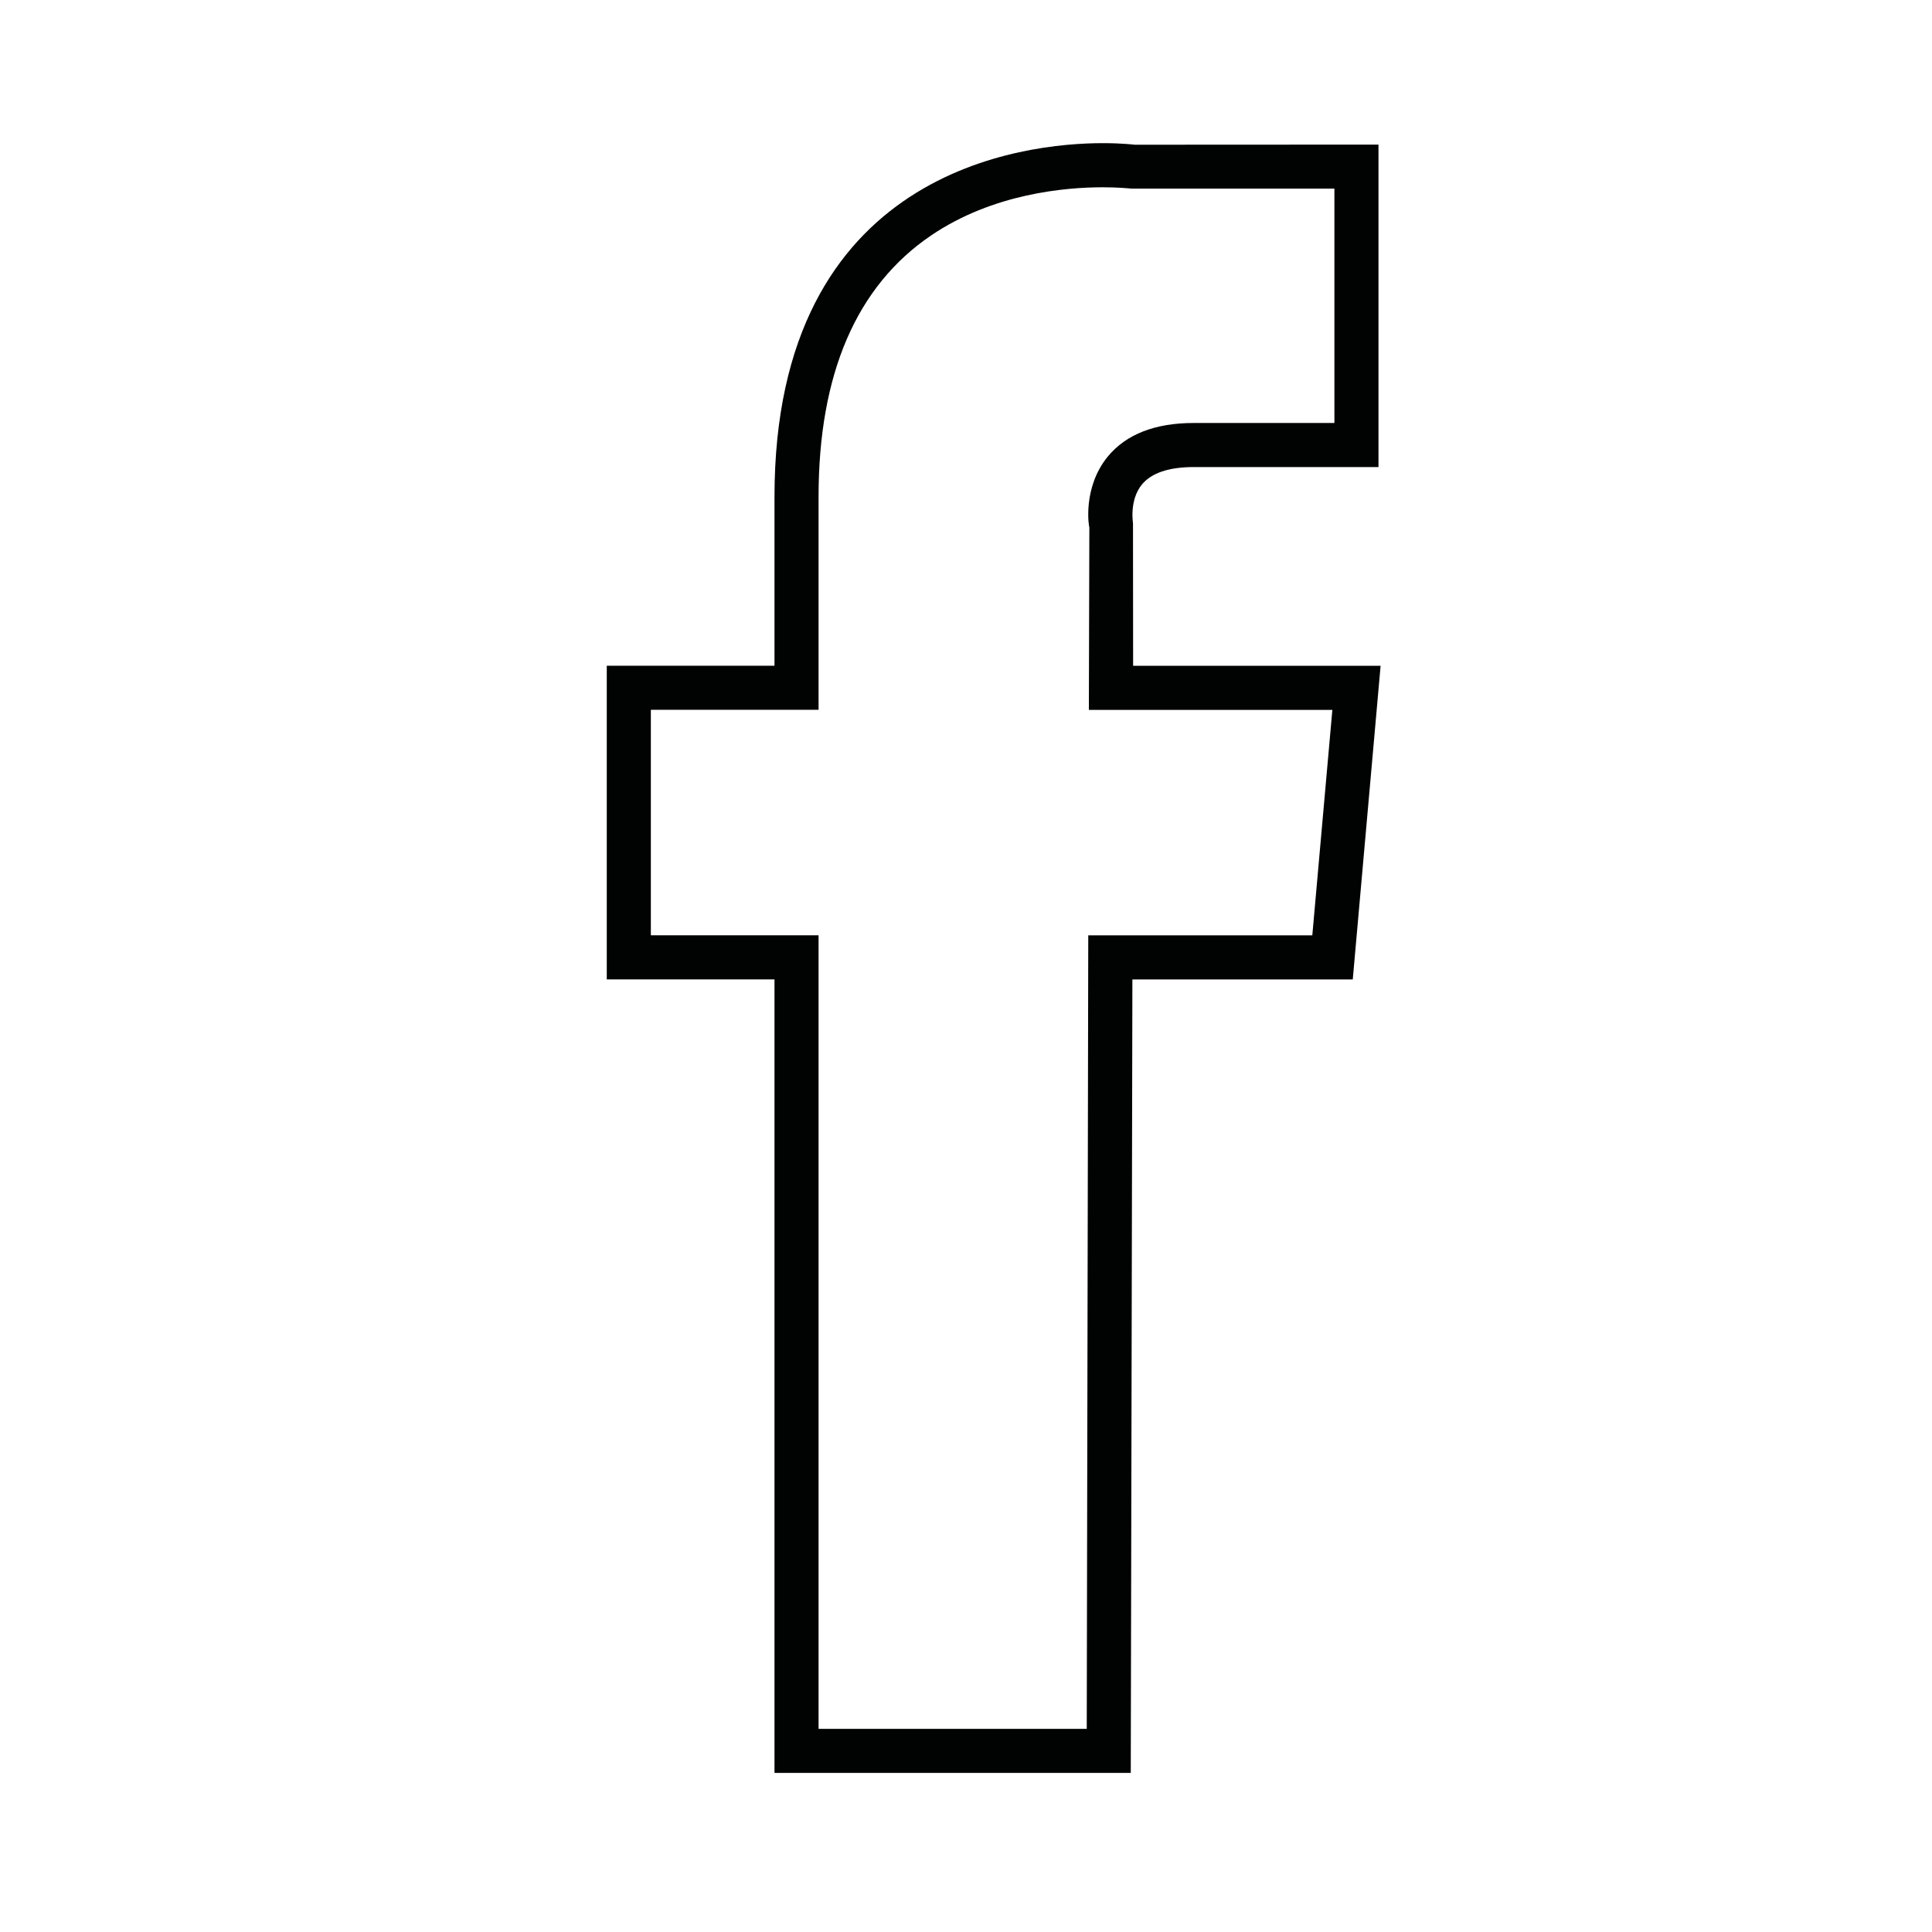
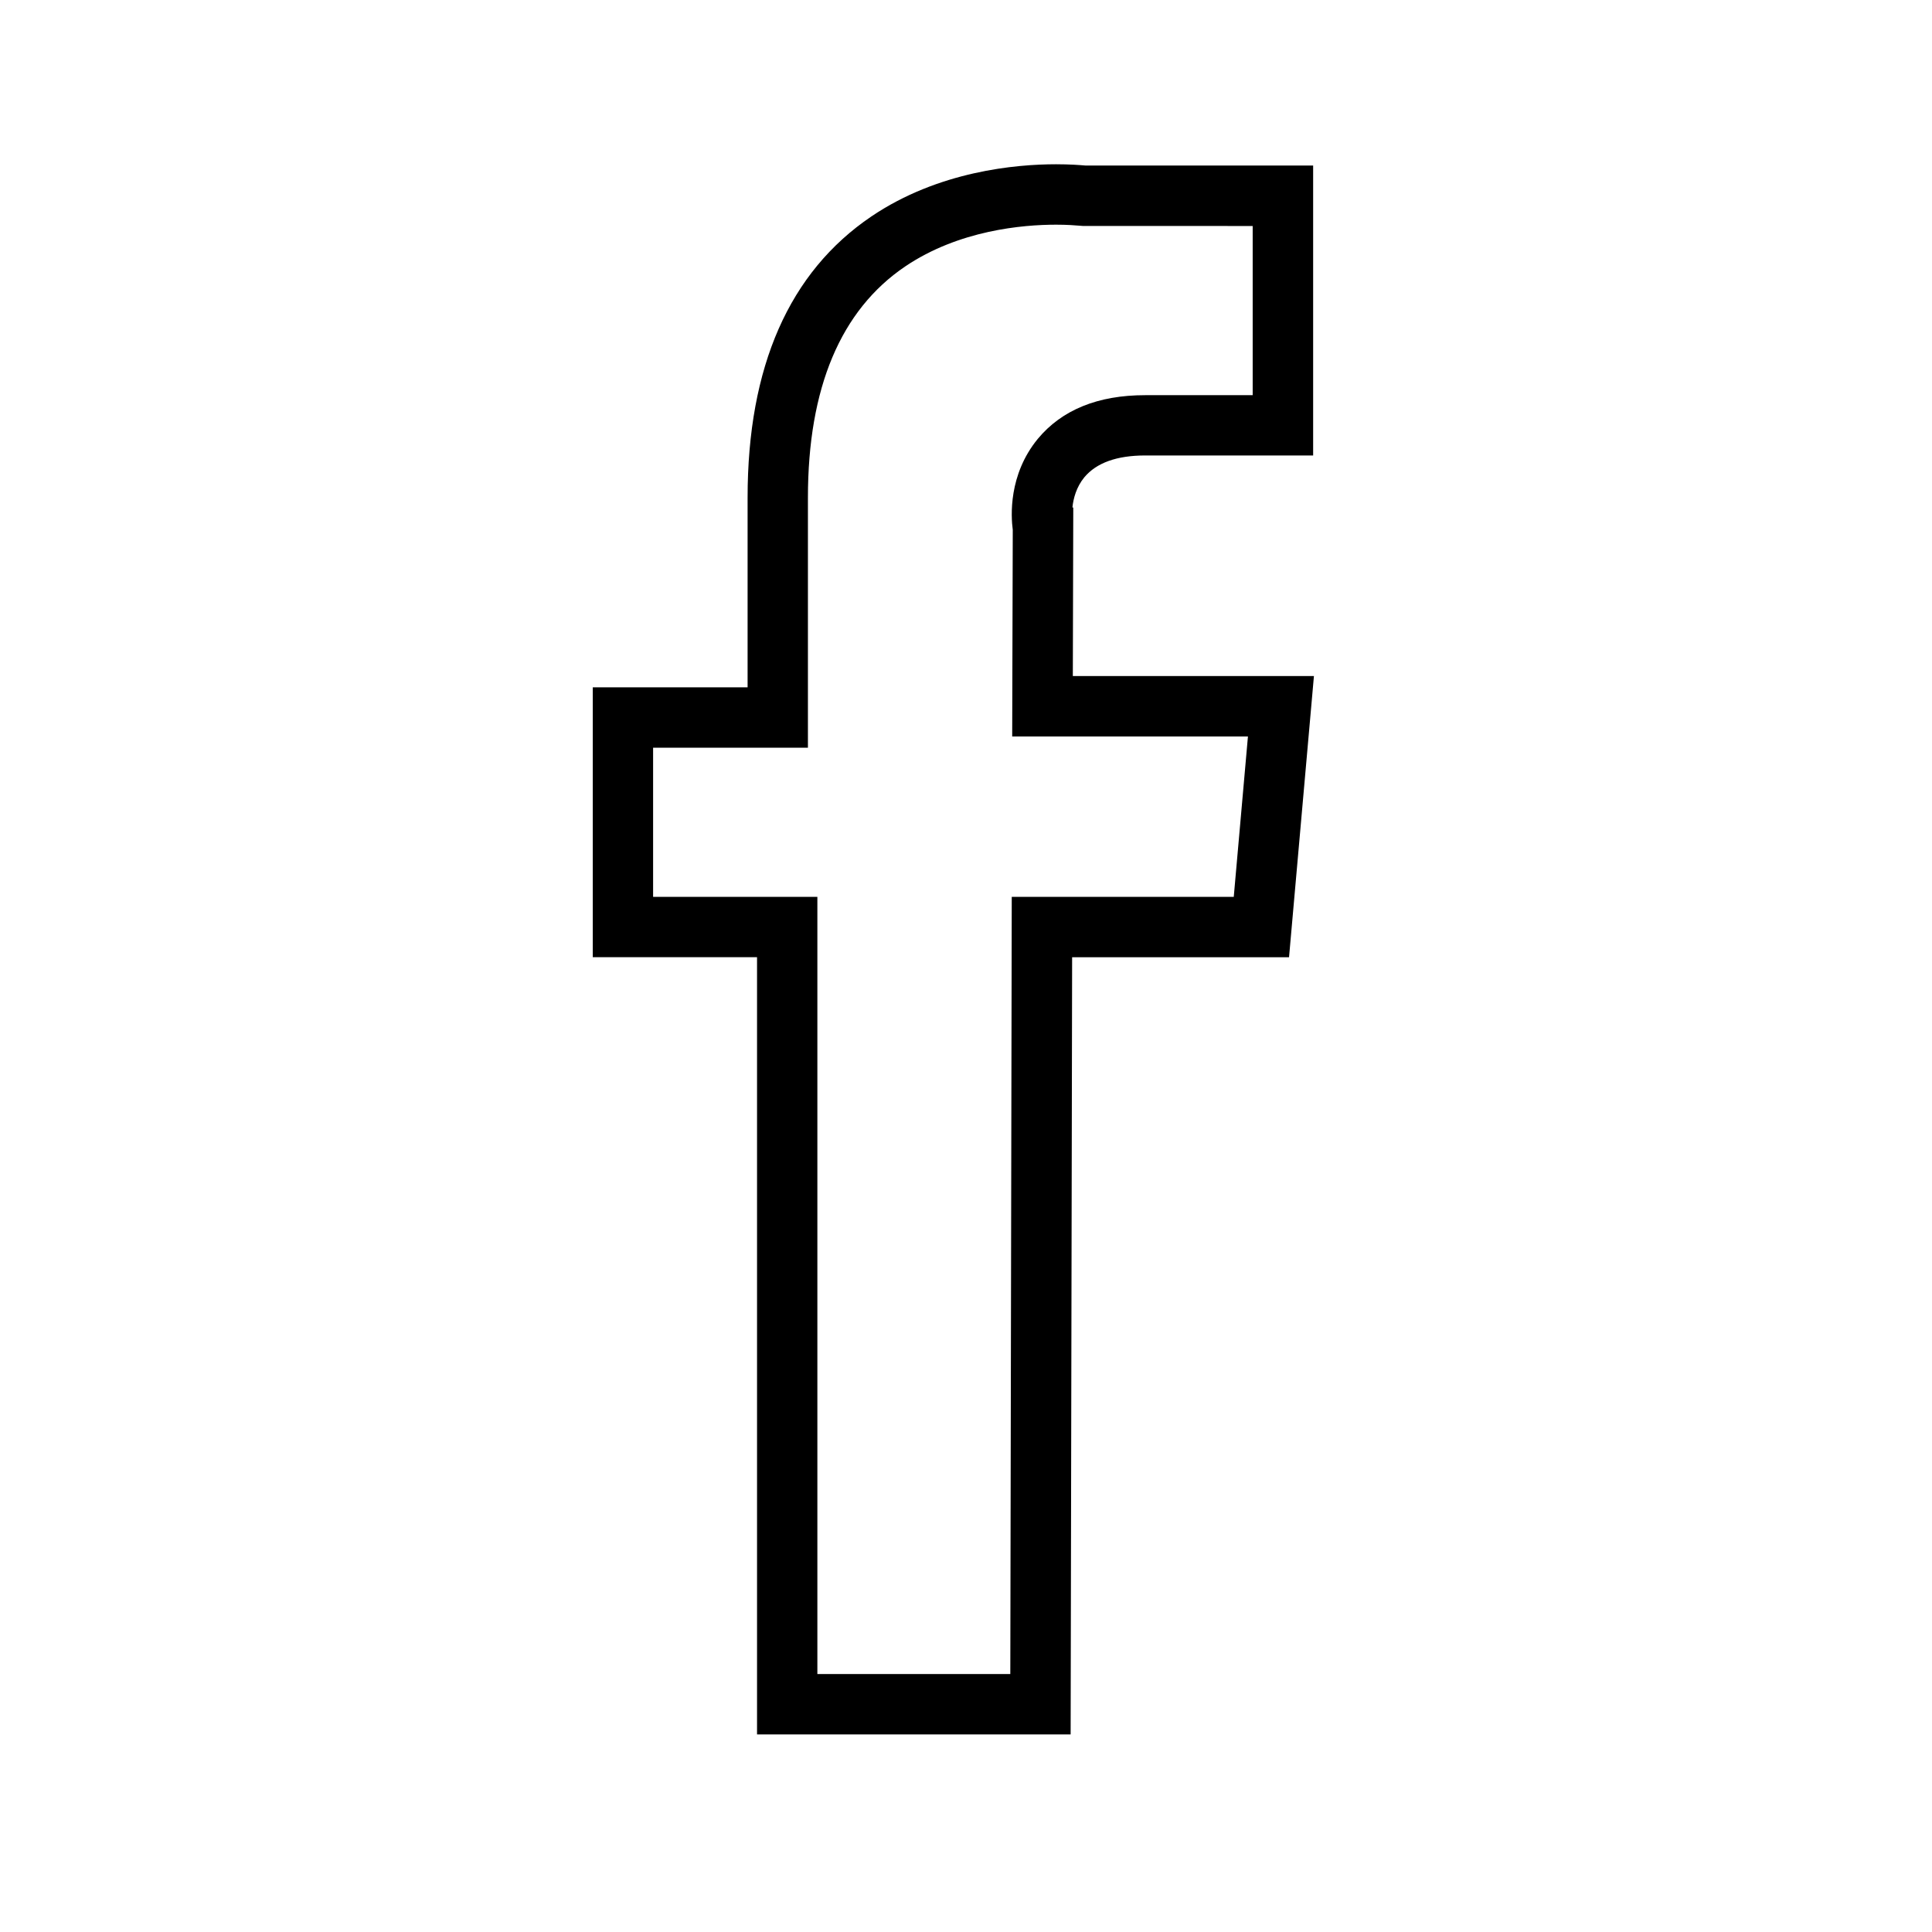
- <svg xmlns="http://www.w3.org/2000/svg" version="1.1" id="Calque_1" x="0px" y="0px" width="32px" height="32px" viewBox="0 0 32 32" enable-background="new 0 0 32 32" xml:space="preserve">
-   <path fill="#010202" d="M18.768,11.028l-0.002-2.364c0,0-0.065-0.385,0.151-0.643c0.159-0.189,0.446-0.285,0.854-0.285h3.061V2.395  l-4.039,0.002c0,0-0.199-0.026-0.527-0.026c-1.277,0-5.438,0.423-5.438,5.858v2.798h-2.778v5.195h2.778v13.143h5.901l0.027-13.142  h3.65l0.461-5.195H18.768z M21.736,15.492h-3.711L18,28.635h-4.442h0V15.491h-2.778v-3.735h2.778V8.229  c0-2.035,0.627-3.492,1.868-4.332c1.023-0.692,2.219-0.795,2.839-0.795c0.265,0,0.43,0.019,0.483,0.022h3.354v3.882h-2.33  c-0.641,0-1.118,0.187-1.422,0.554c-0.426,0.519-0.314,1.172-0.307,1.175l-0.008,3.023h4.033L21.736,15.492z" />
+ <svg xmlns="http://www.w3.org/2000/svg" version="1.1" id="Calque_1" x="0px" y="0px" width="44px" height="44px" viewBox="0 0 44 44" enable-background="new 0 0 44 44" xml:space="preserve">
+   <path d="M24.382,39.5h-7.141V21.799H13.5v-6.146h3.526v-4.32c0-2.983,0.948-5.137,2.818-6.403c1.529-1.034,3.293-1.189,4.208-1.189  c0.314,0,0.539,0.018,0.646,0.027c0.012,0.001,0.02,0.002,0.026,0.002h5.182v6.603h-3.825c-0.646,0-1.11,0.167-1.386,0.497  c-0.184,0.224-0.25,0.485-0.271,0.684l0.019,0.007l-0.01,3.835h5.491L29.357,21.8h-4.94l-0.034,17.697L24.382,39.5L24.382,39.5z   M18.615,38.125h4.394l0.033-17.699h5.056l0.323-3.653h-5.369l0.013-4.706c-0.041-0.309-0.101-1.253,0.569-2.071  C24.184,9.333,25.005,9,26.08,9h2.449V5.147l-3.867-0.001c-0.02-0.001-0.044-0.003-0.077-0.006  c-0.097-0.008-0.276-0.023-0.533-0.023c-0.758,0-2.213,0.124-3.438,0.952C19.146,7.063,18.4,8.834,18.4,11.333v5.695h-3.526v3.397  h3.741V38.125L18.615,38.125z" />
</svg>
